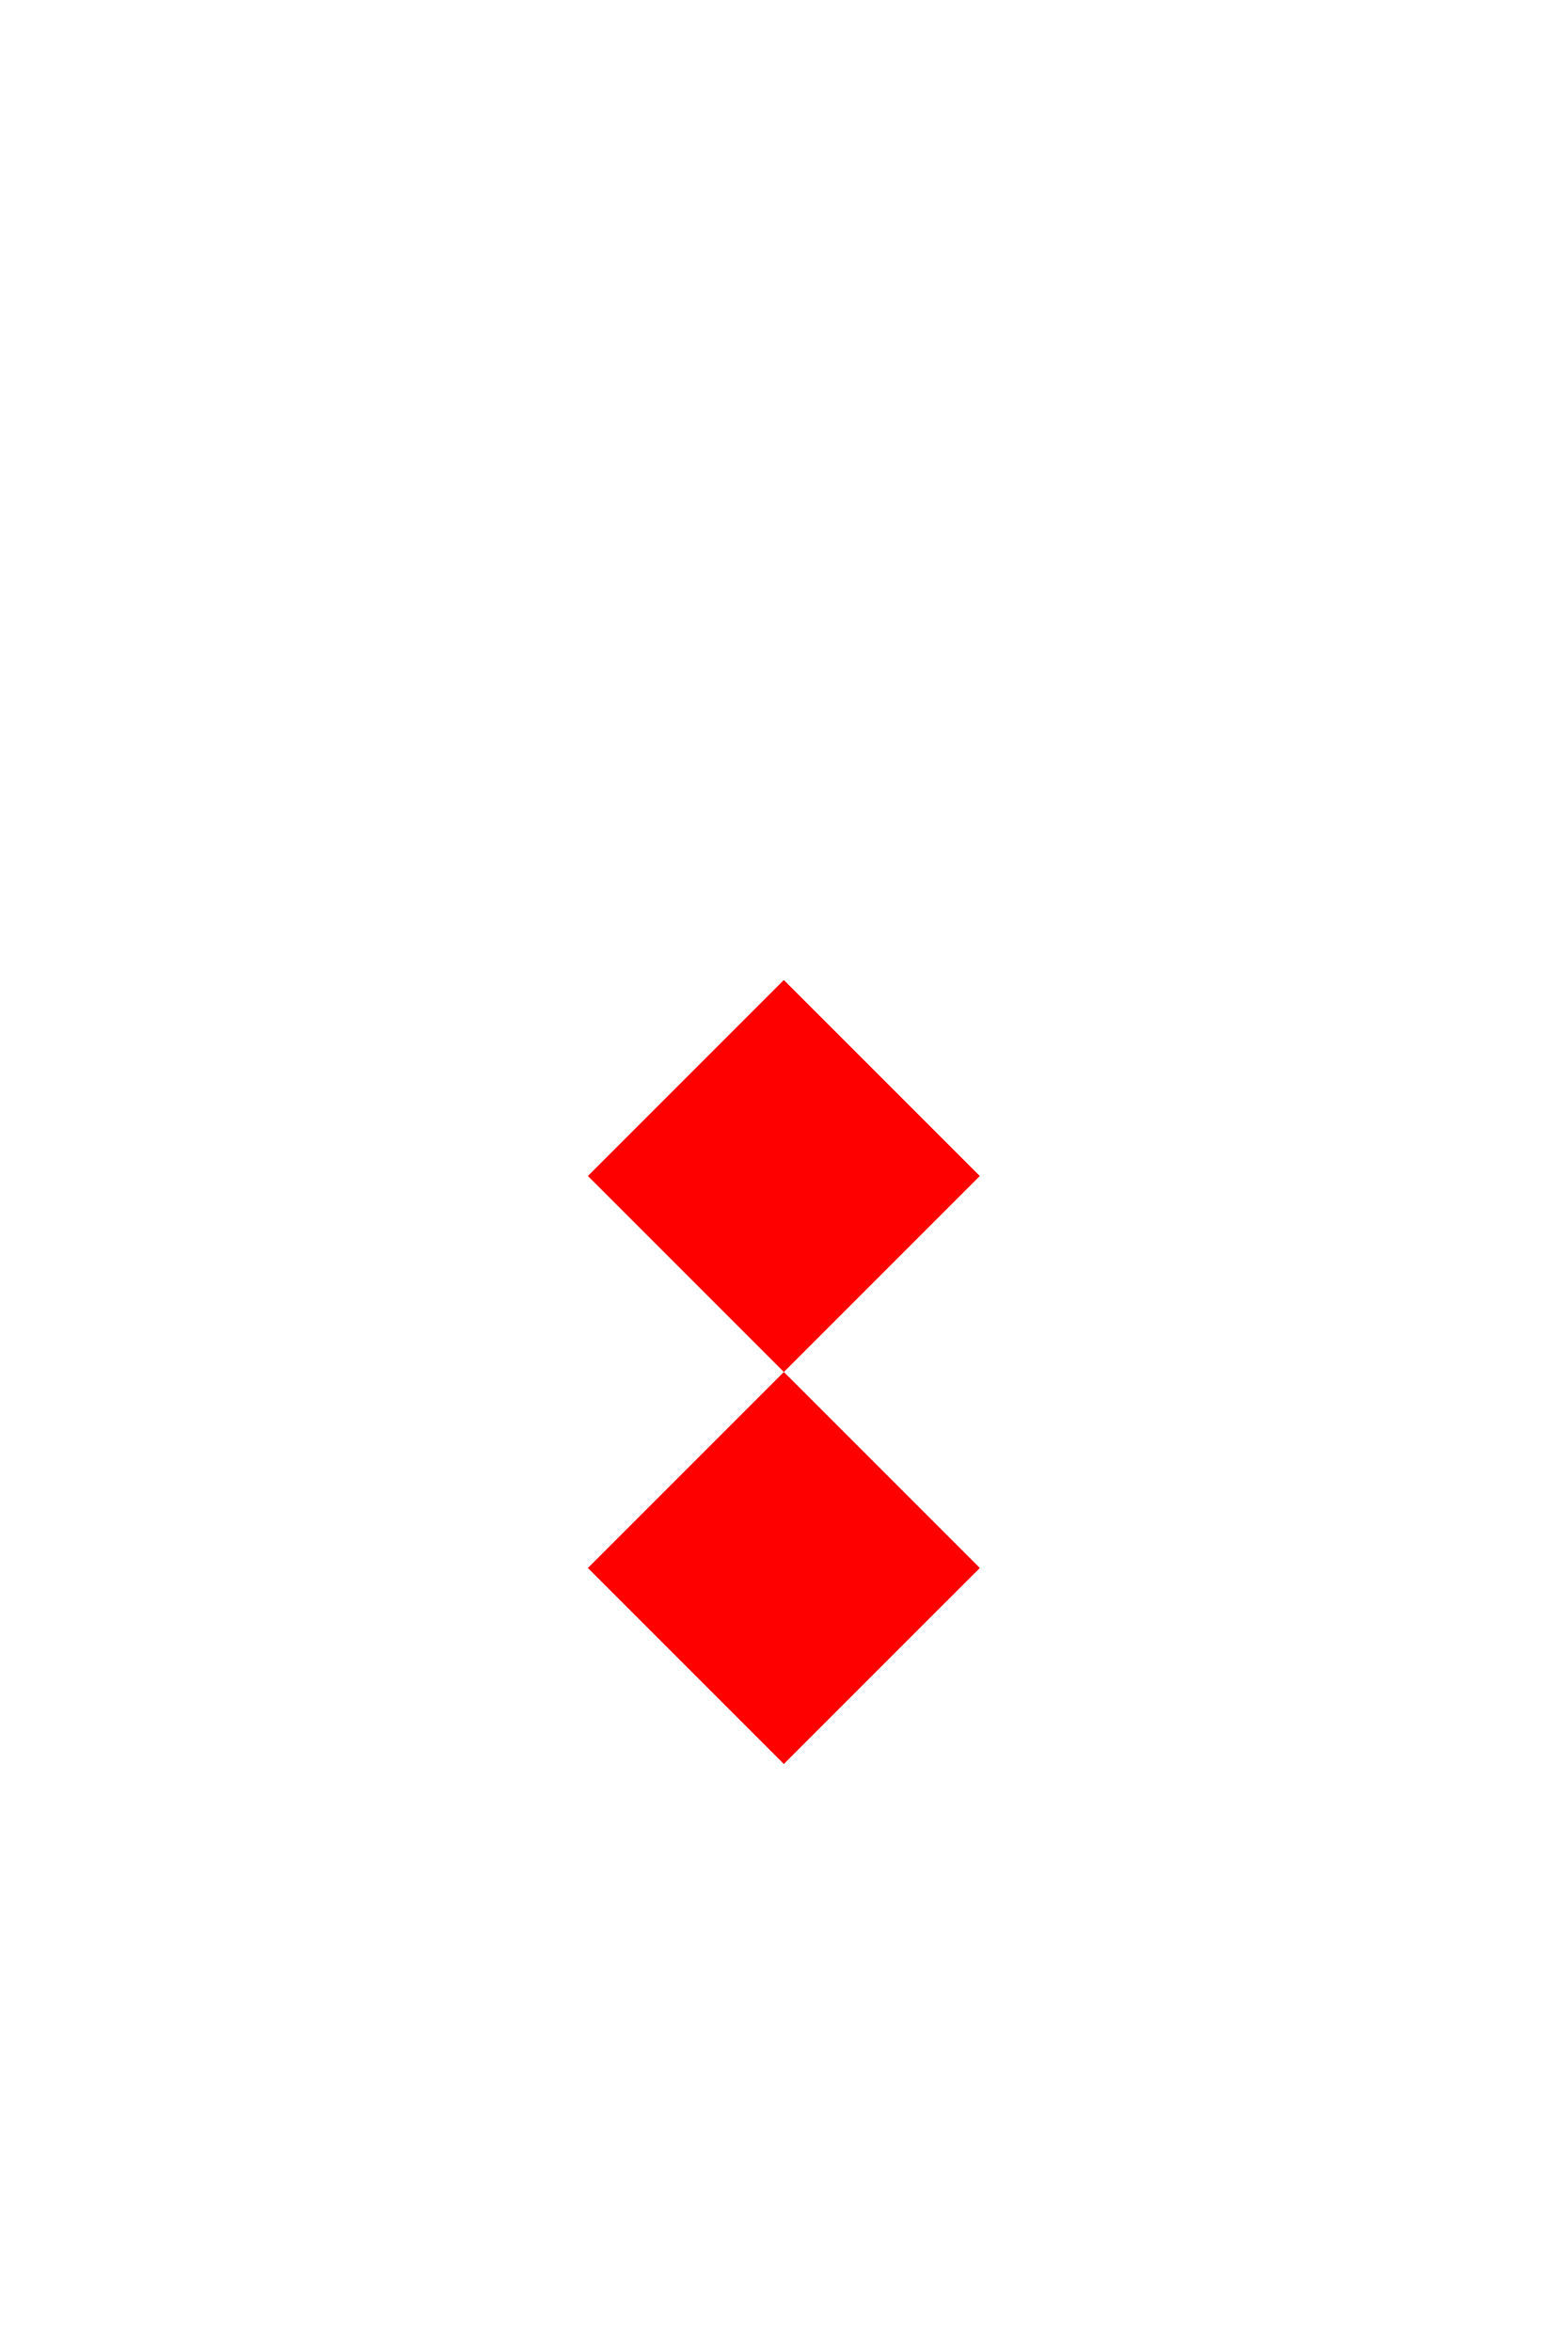
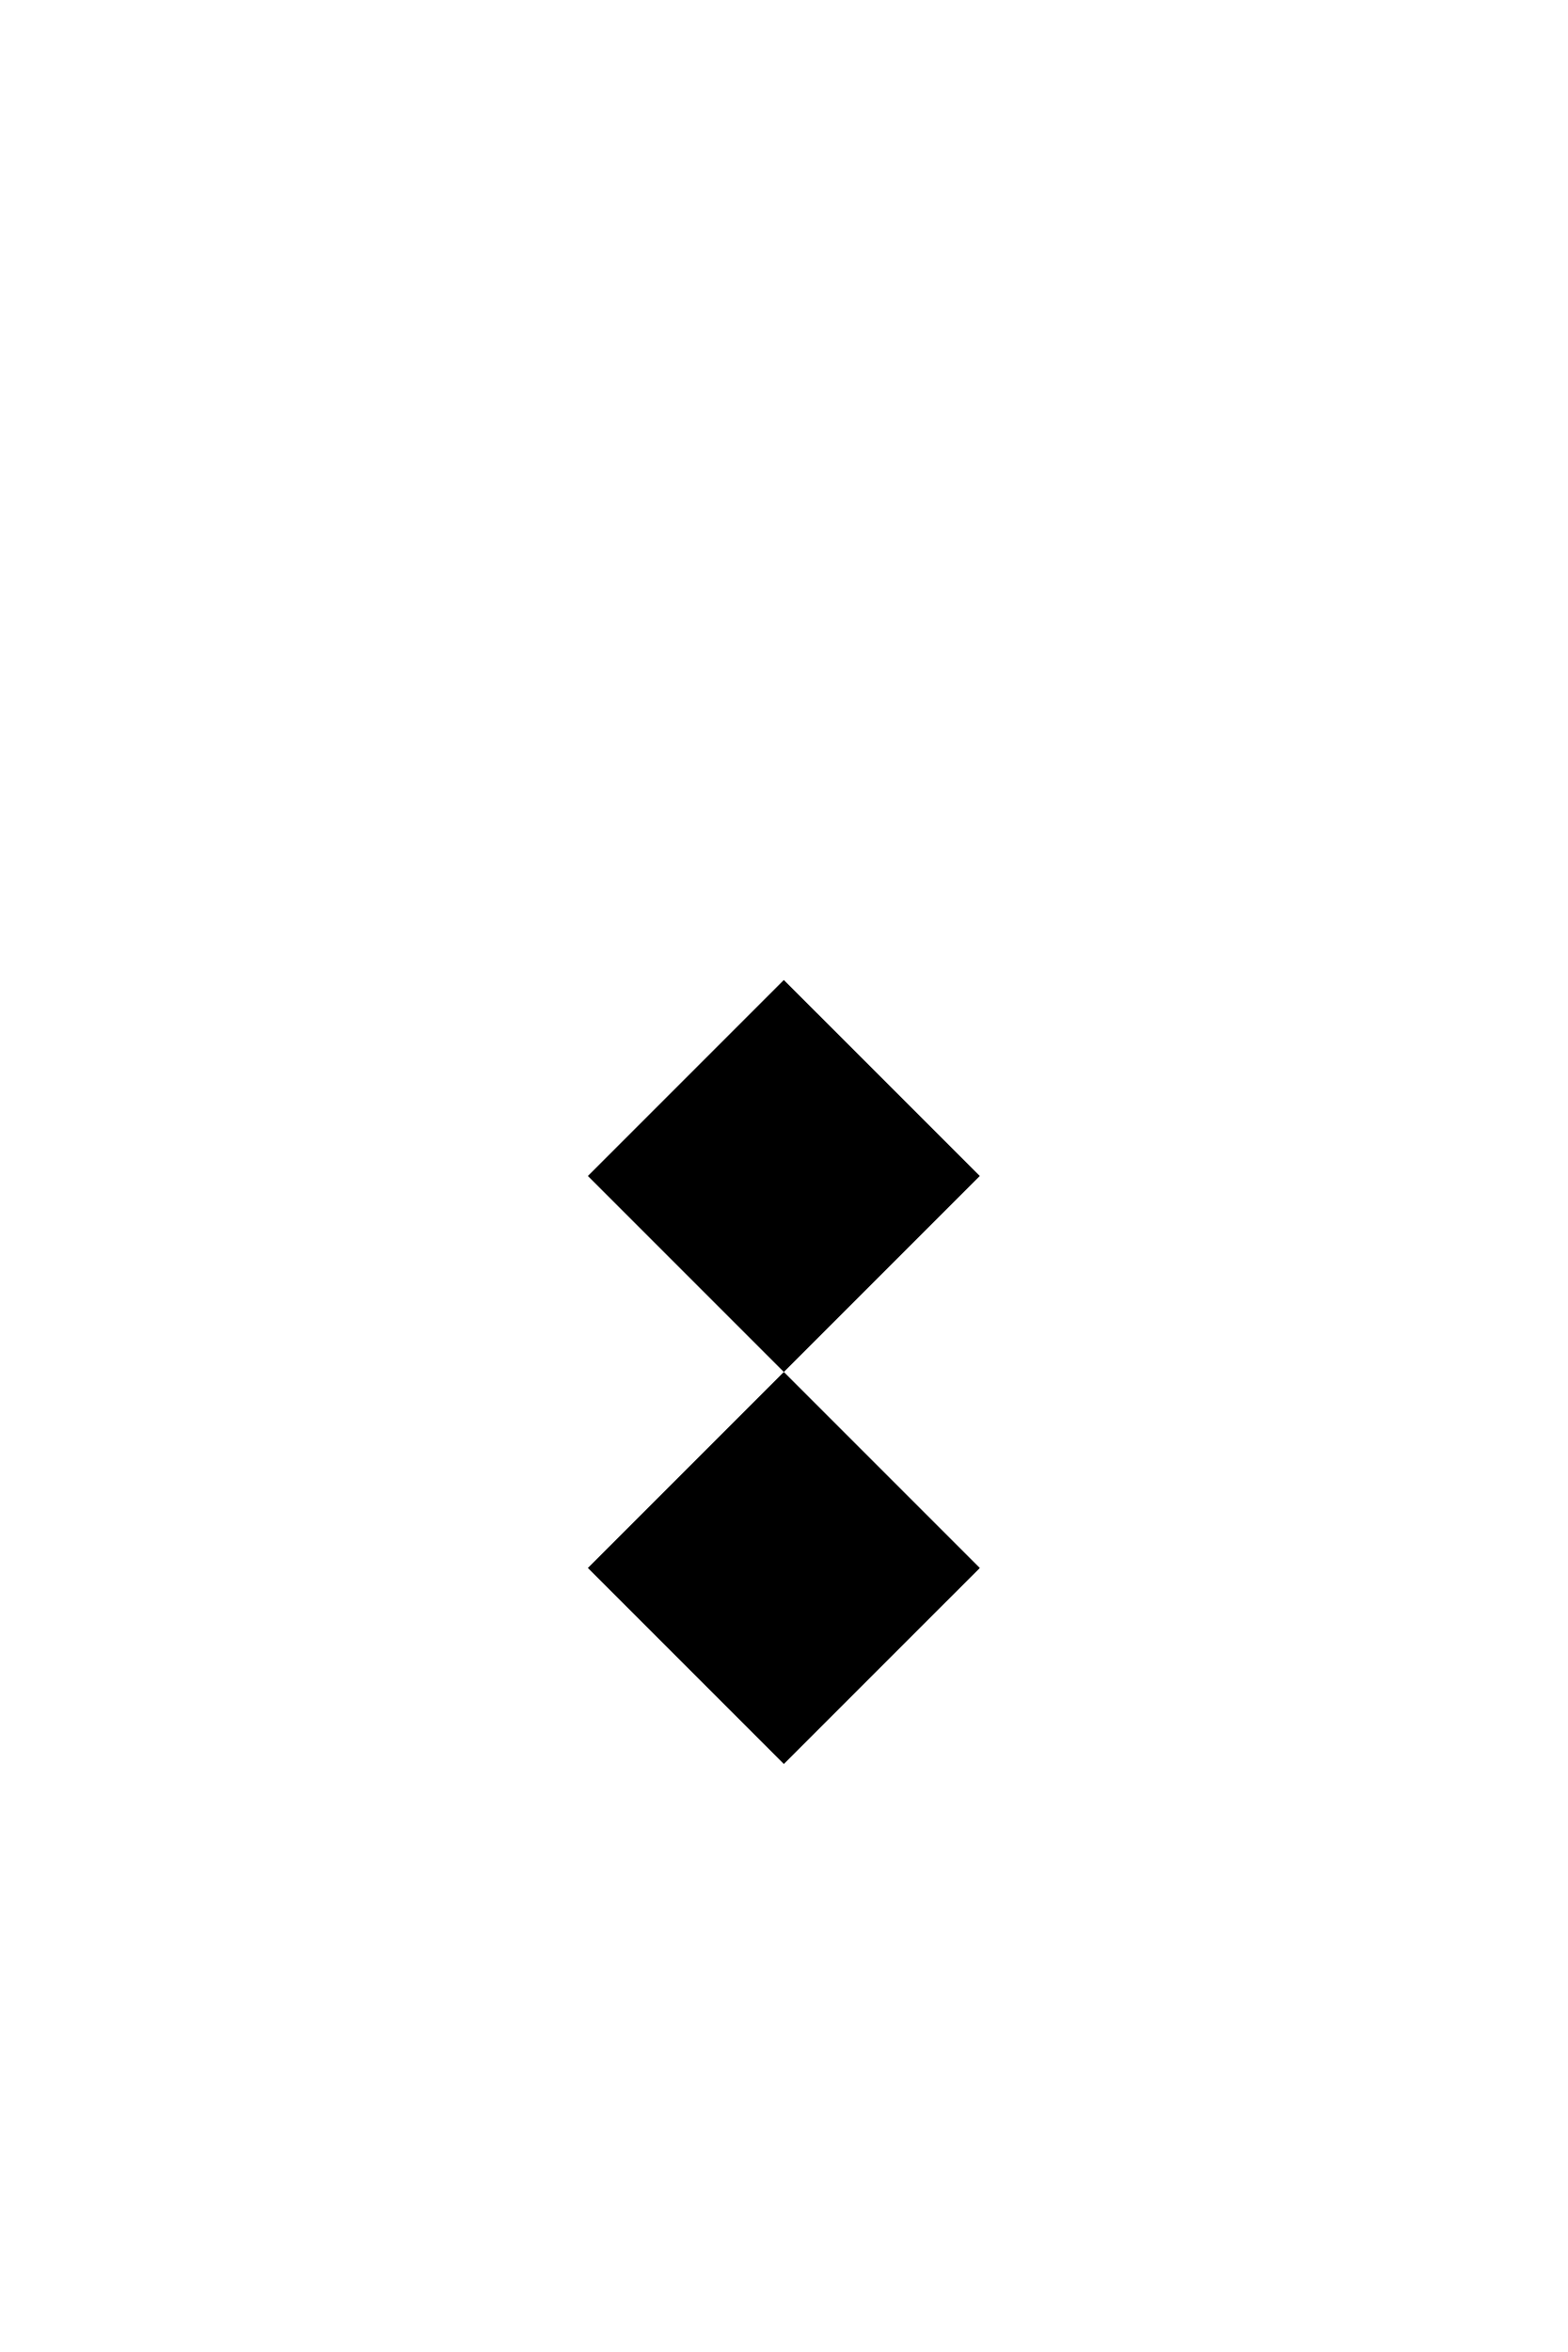
<svg xmlns="http://www.w3.org/2000/svg" version="1.1" baseProfile="full" width="200" height="300">
-   <path d="M75,150 l25,25 l25,-25 l-25,-25" fill="red" />
-   <path d="M75,200 l25,25 l25,-25 l-25,-25" fill="red" />
+   <path d="M75,150 l25,25 l25,-25 l-25,-25" class="fill_red" />
+   <path d="M75,200 l25,25 l25,-25 l-25,-25" class="fill_red" />
</svg>
